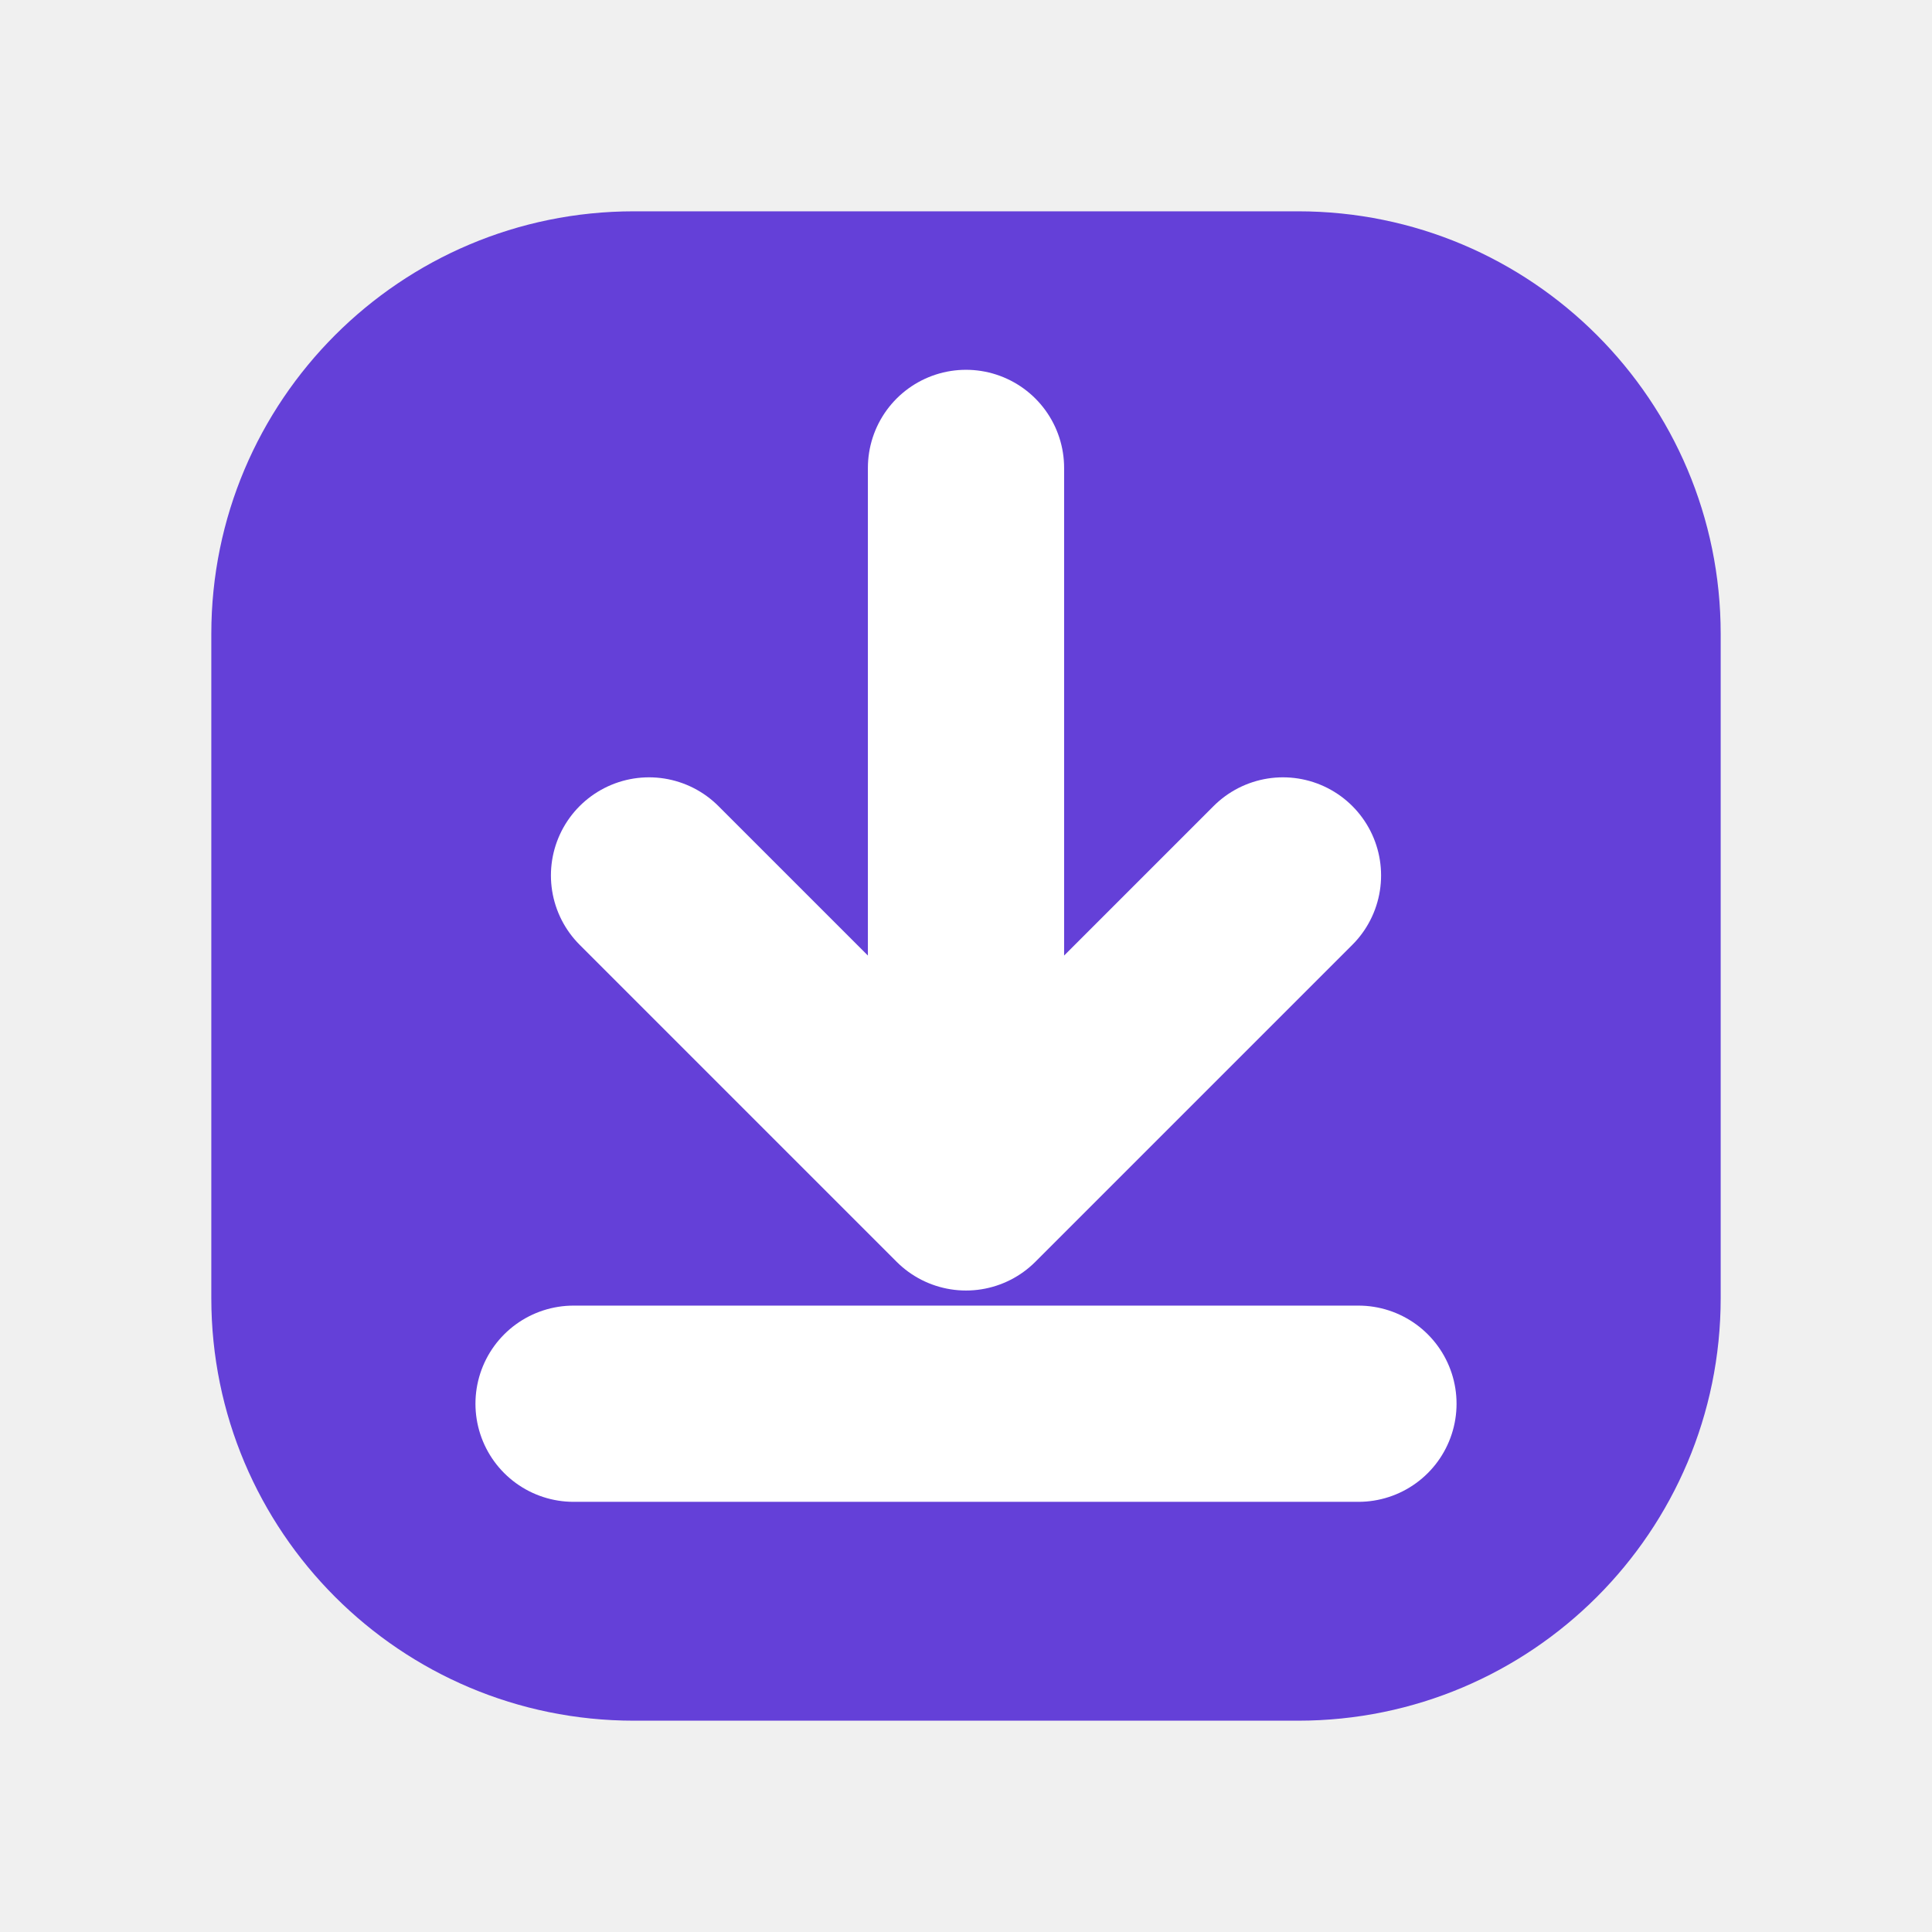
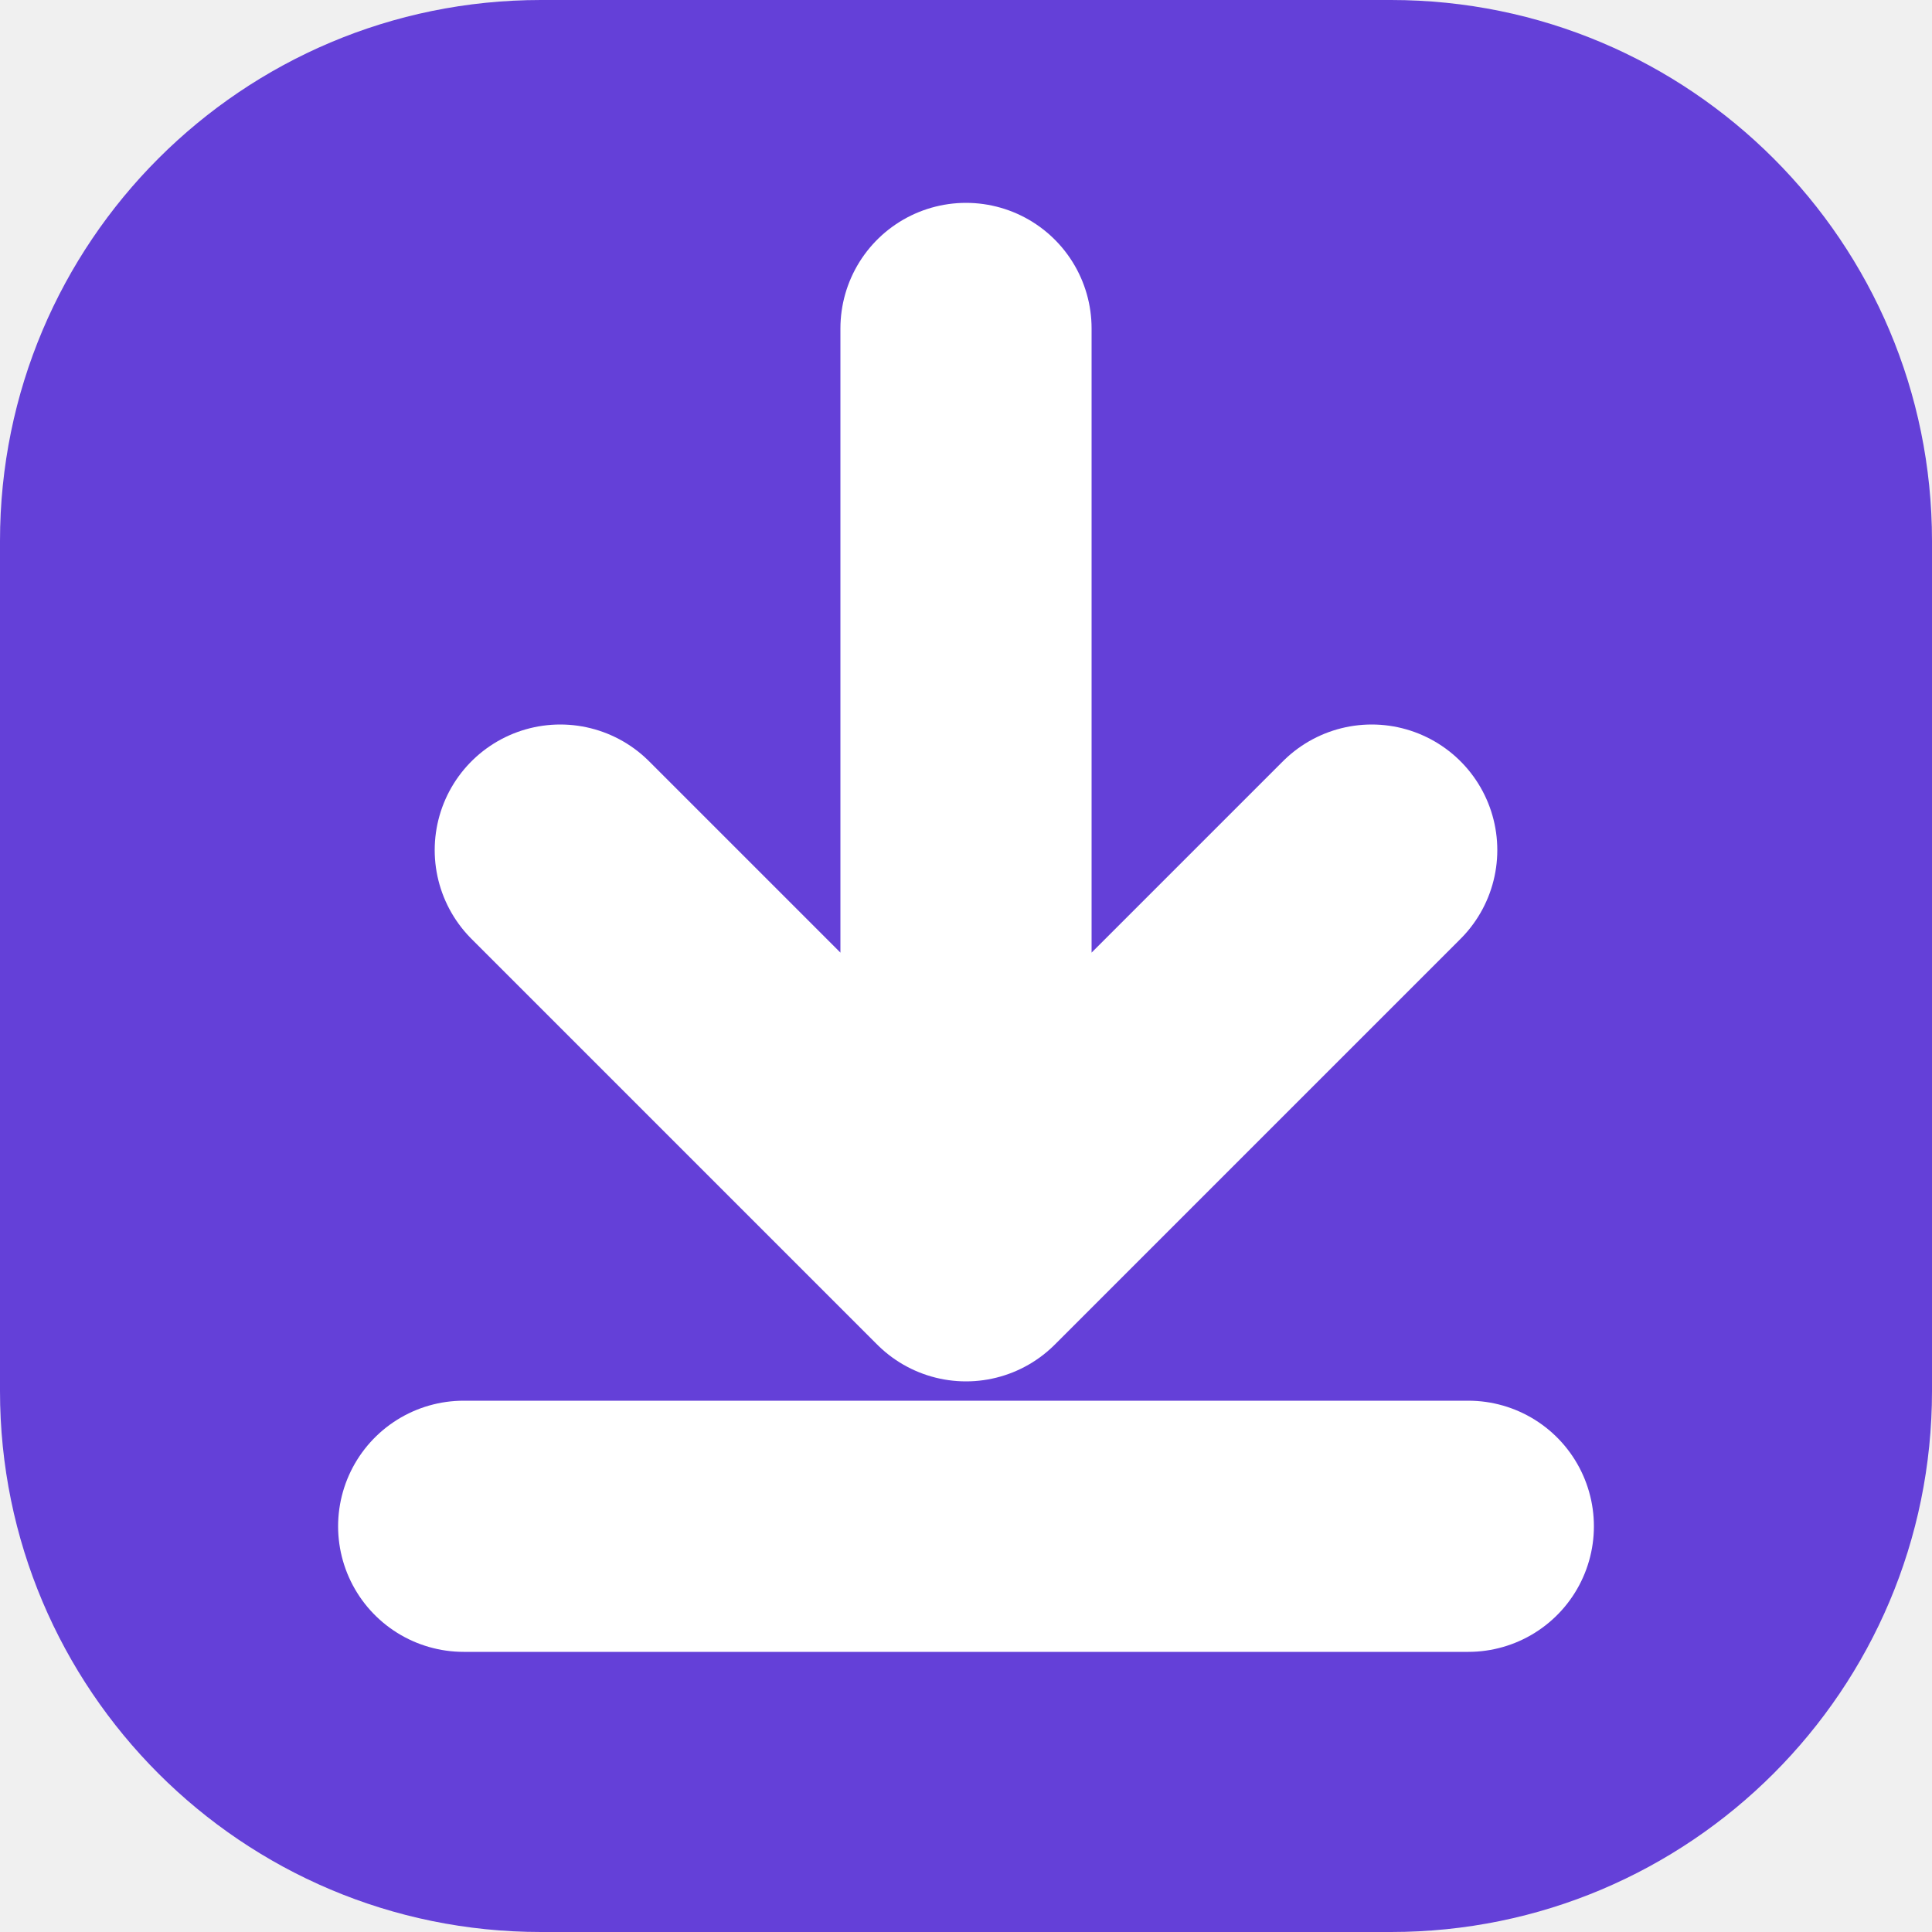
<svg xmlns="http://www.w3.org/2000/svg" viewBox="0 0 128 128" role="img" aria-label="Arthur is saving the article">
-   <rect x="14" y="14" width="100" height="100" rx="28" fill="#6440D8" />
-   <path d="M64 31v39M43 58l21 21 21-21M38 93h52" fill="none" stroke="#FFF" stroke-width="13" stroke-linecap="round" stroke-linejoin="round" />
+   <g transform="translate(64 64) scale(1.28) translate(-64 -64)">
+     <rect x="14" y="14" width="100" height="100" rx="28" fill="#6440D8" />
+     <path d="M64 31v39M43 58l21 21 21-21M38 93h52" fill="none" stroke="#FFF" stroke-width="13" stroke-linecap="round" stroke-linejoin="round" />
+   </g>
</svg>
